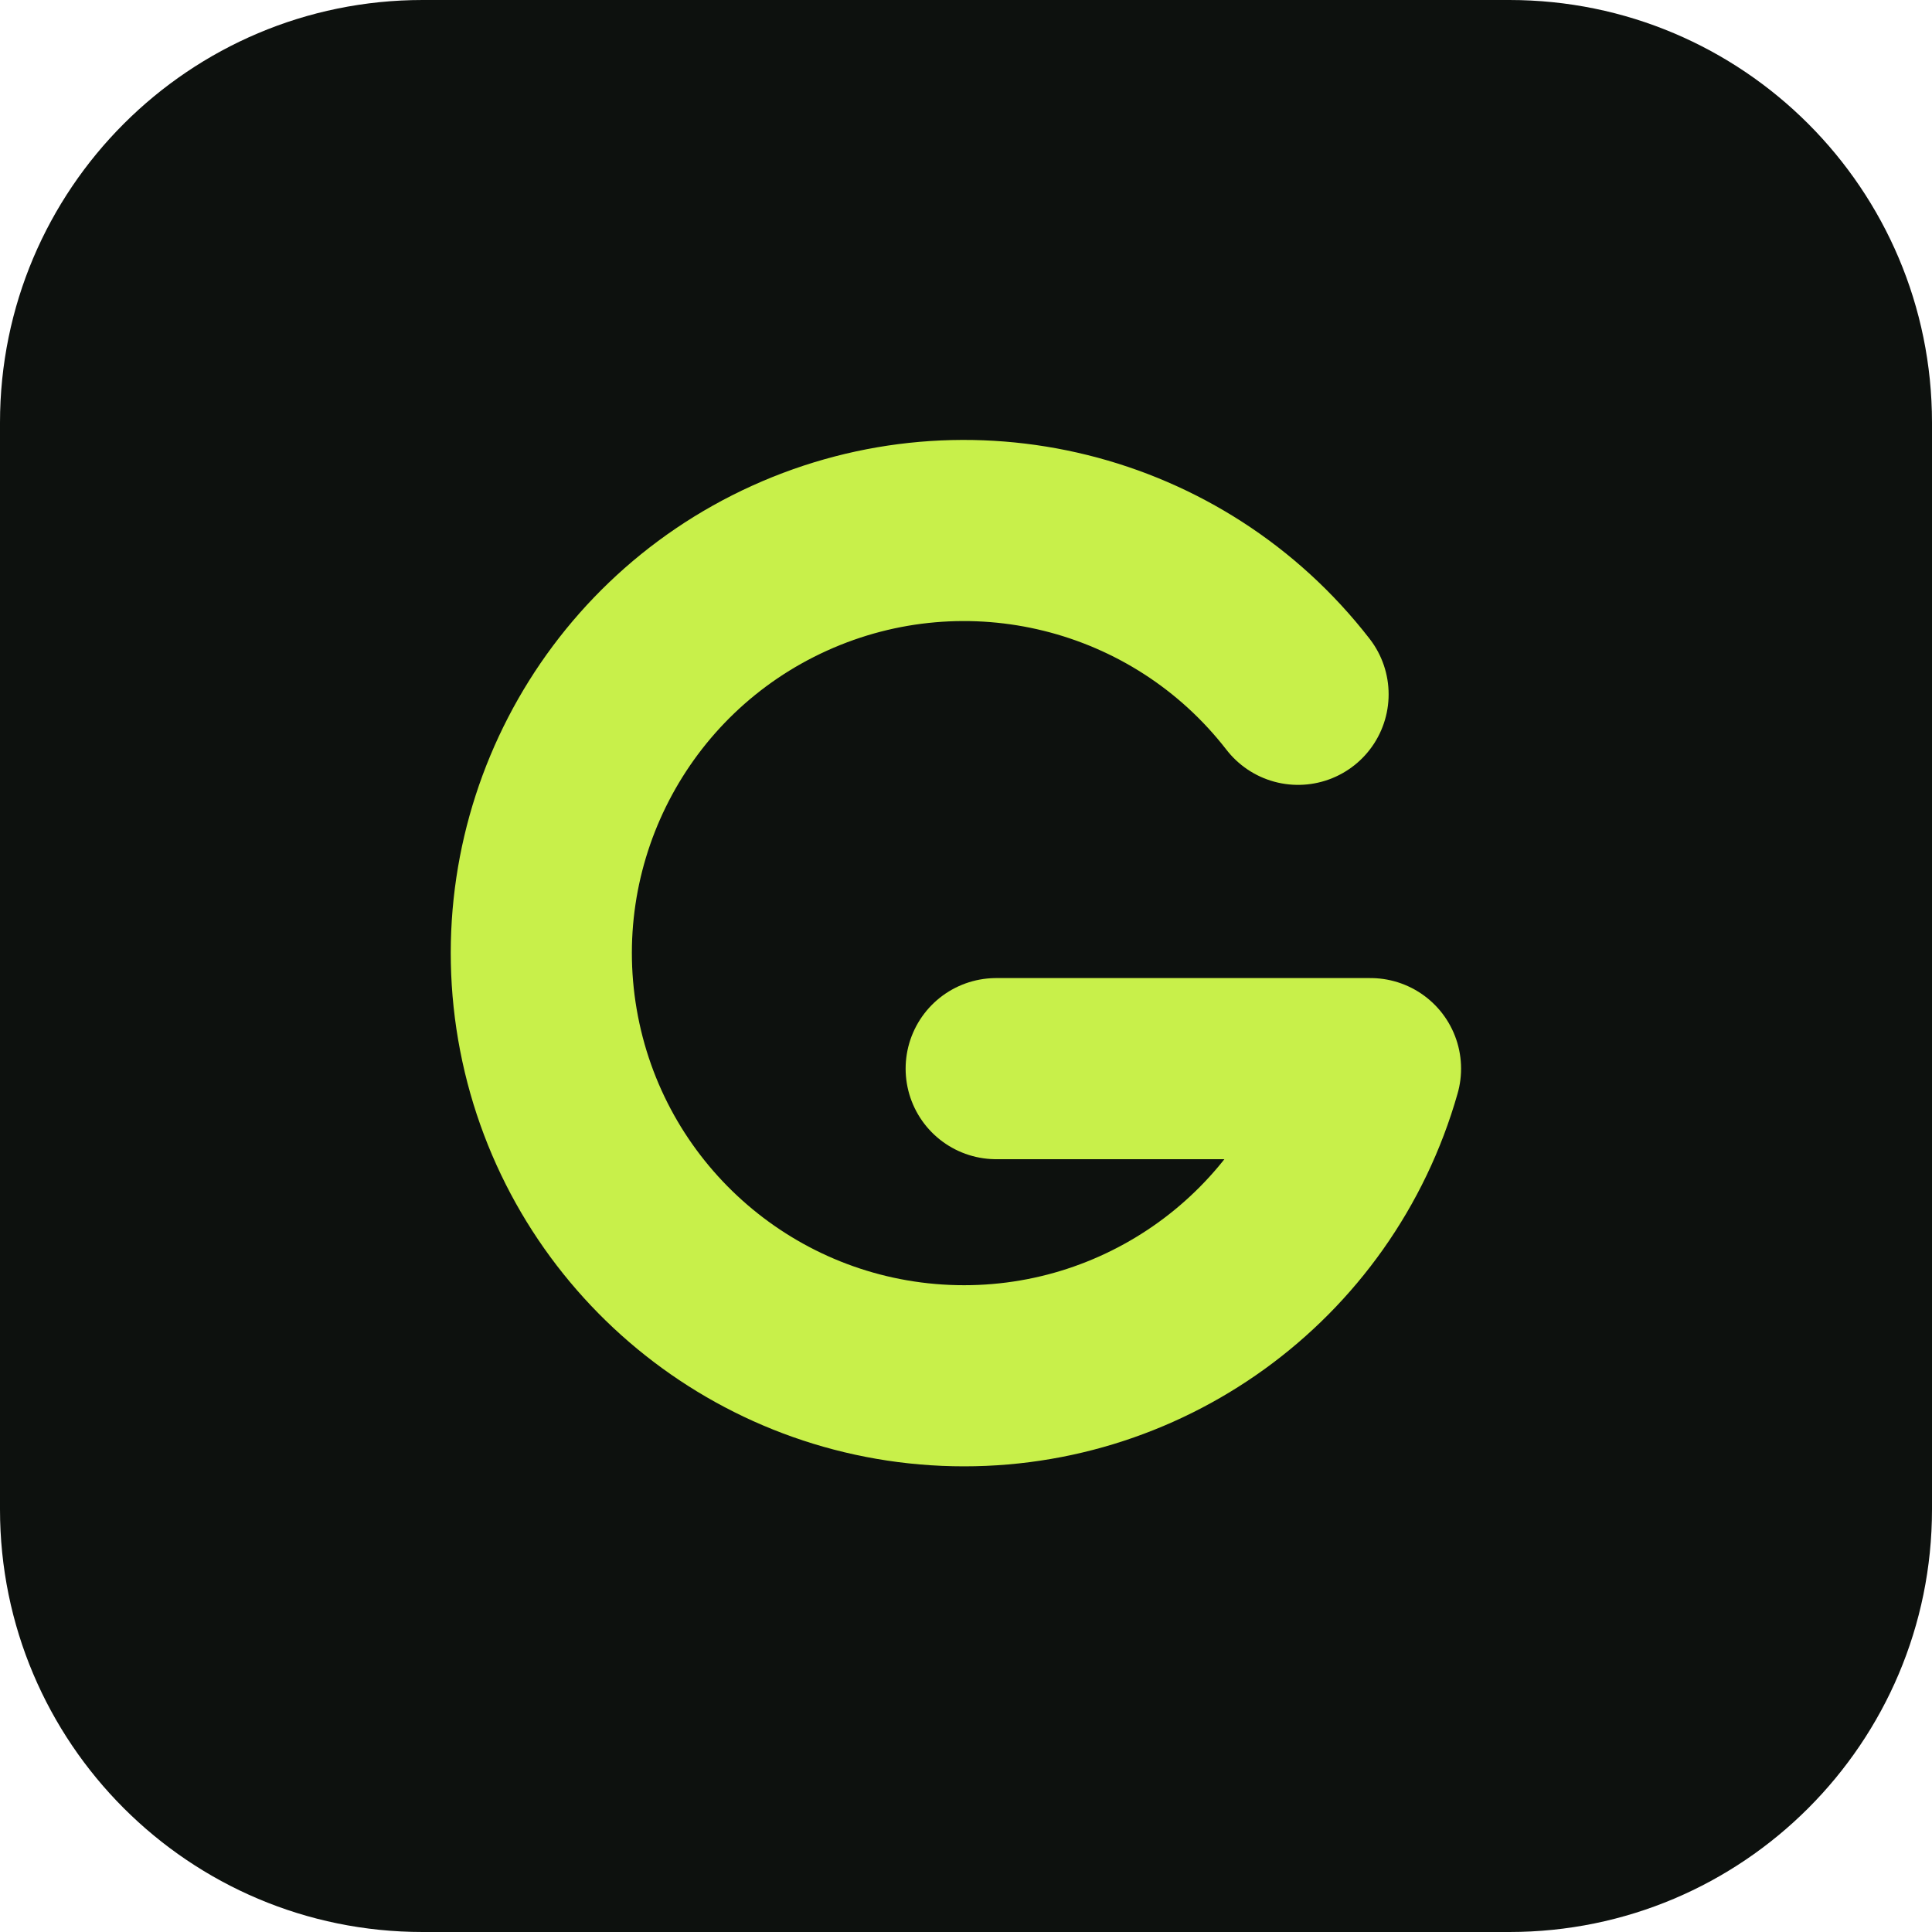
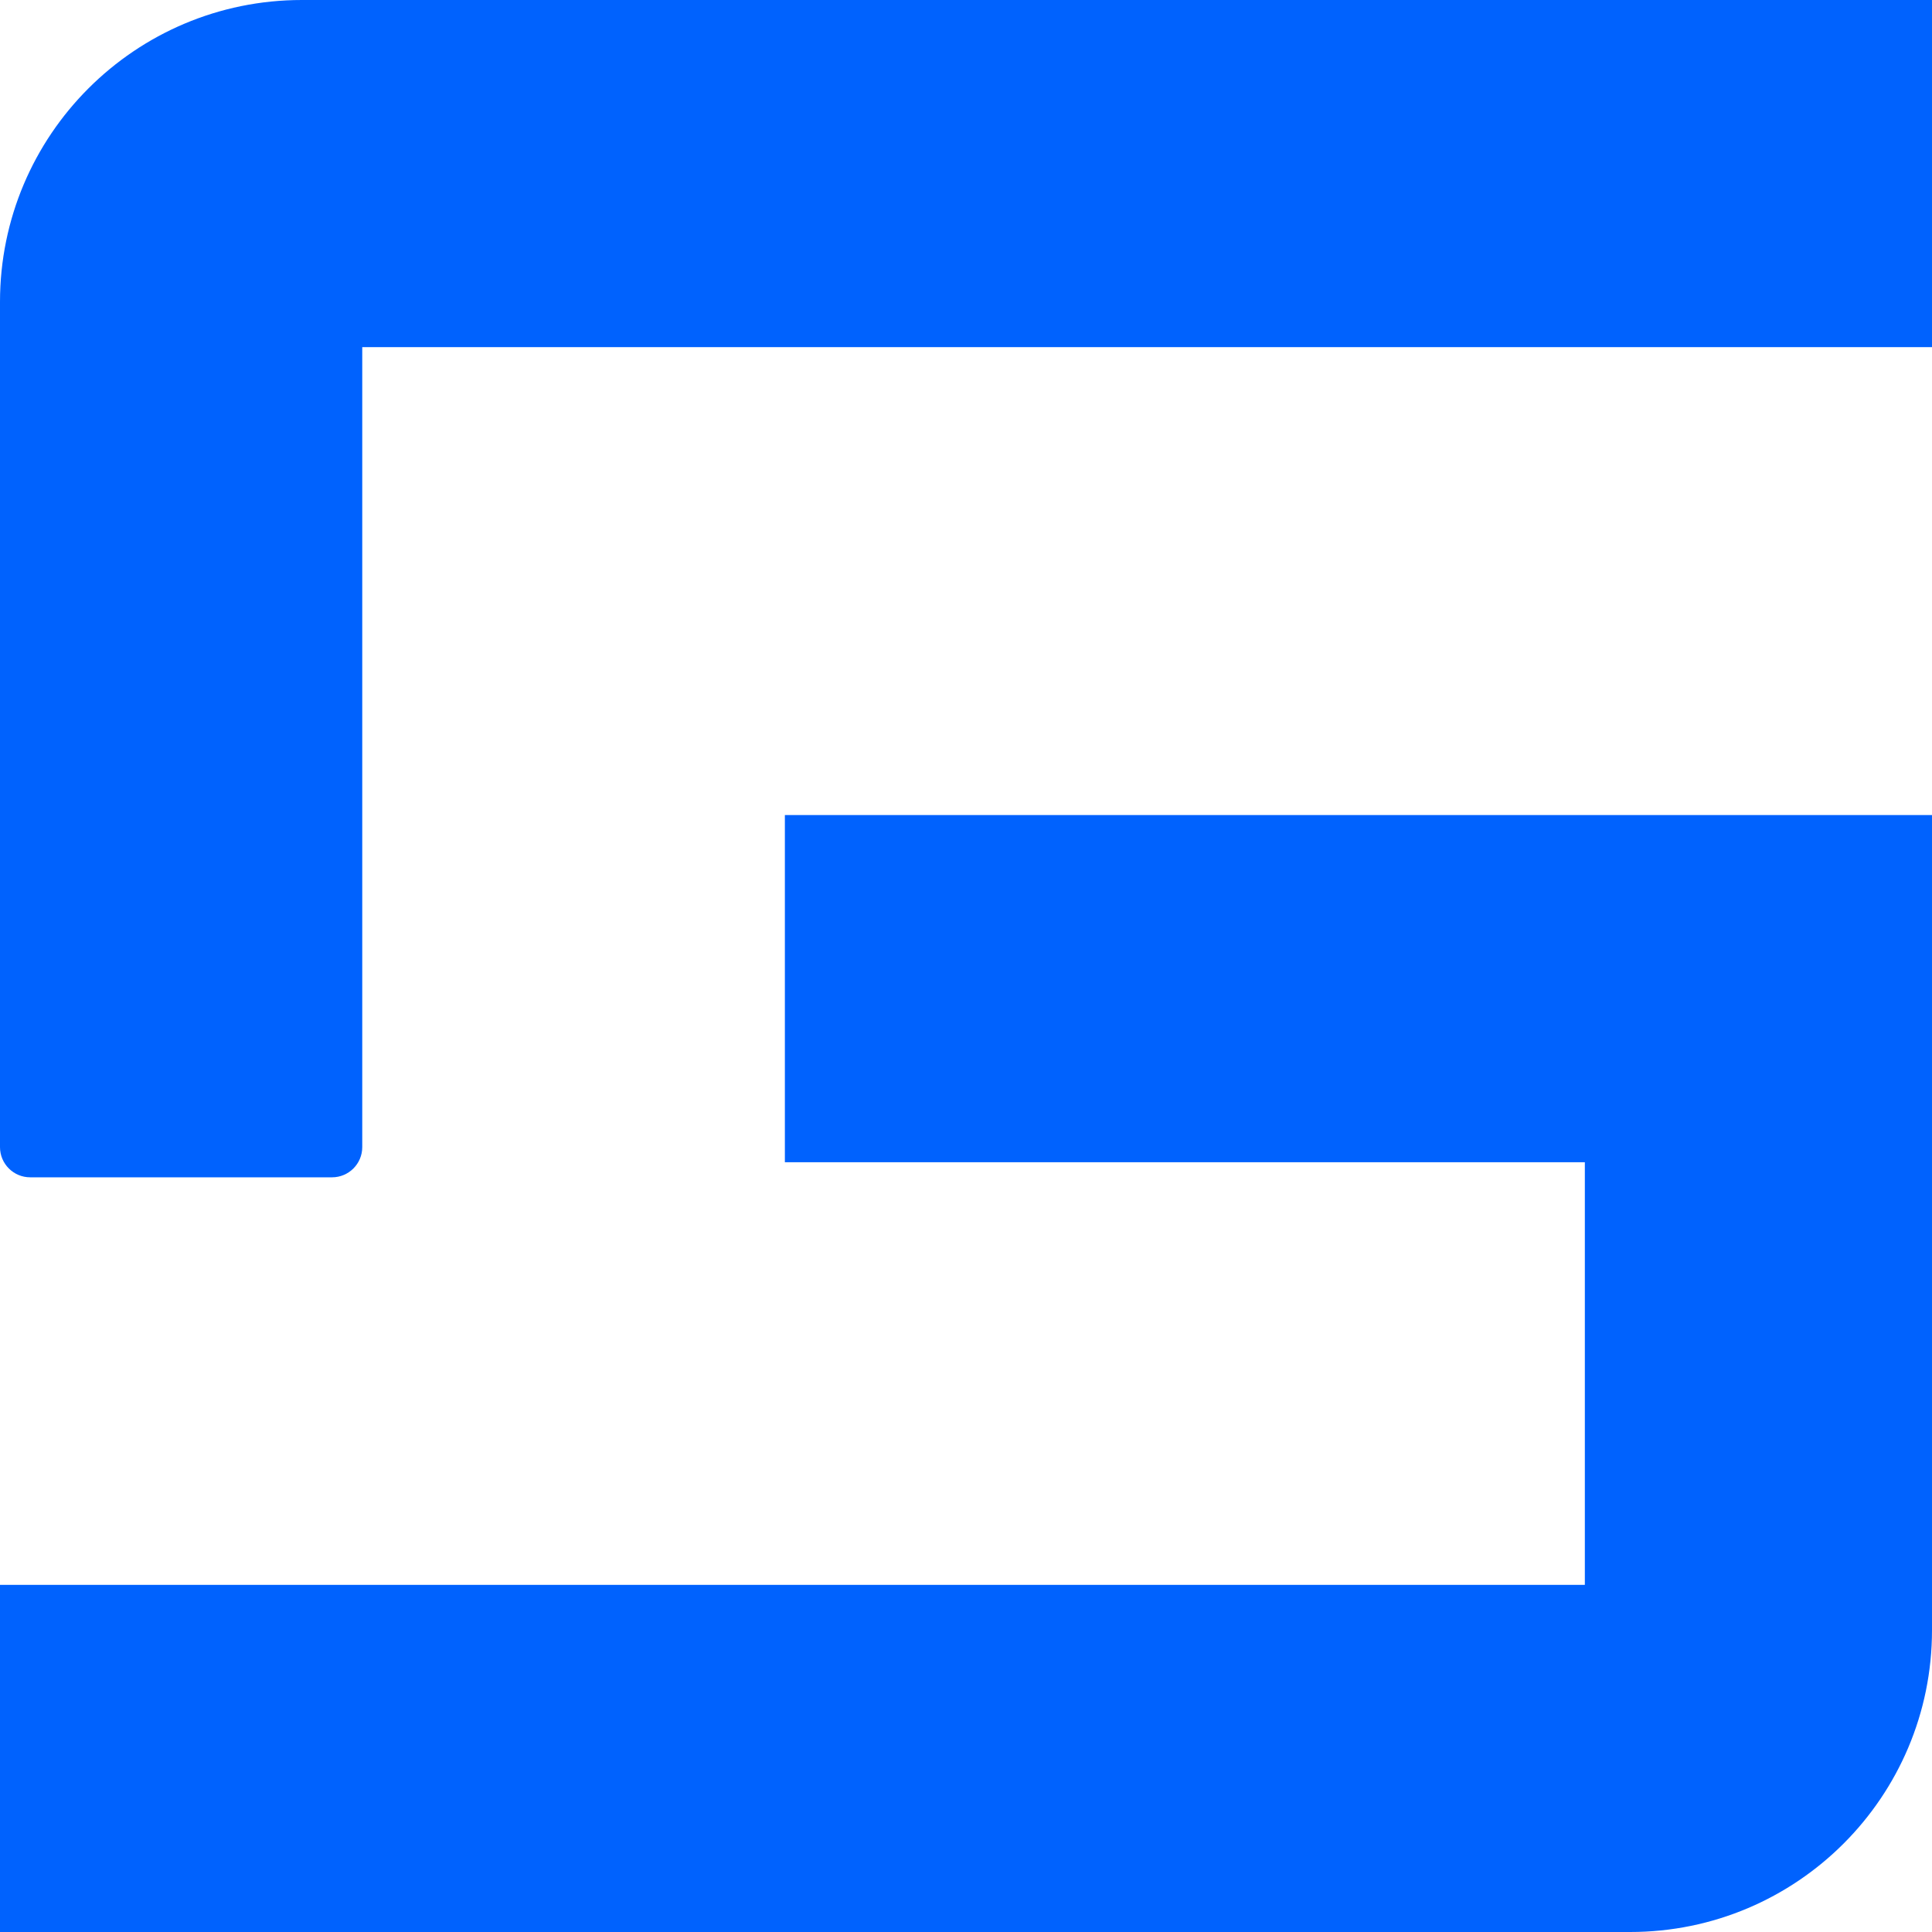
- <svg xmlns="http://www.w3.org/2000/svg" viewBox="0 0 32 32">
-   <rect width="32" height="32" rx="7" fill="#0d110e" />
-   <path d="M21.5 11.5a7 7 0 1 0 1.2 6.2H16.5" fill="none" stroke="#c8f04a" stroke-width="3" stroke-linecap="round" stroke-linejoin="round" />
+ <svg xmlns="http://www.w3.org/2000/svg" viewBox="0 0 256 256">
+   <path fill="#0062fe" d="M40 0H256V46H48V152a4 4 0 0 1-4 4H4a4 4 0 0 1-4-4V40A40 40 0 0 1 40 0ZM104 108H256V216a40 40 0 0 1-40 40H0V210H210V154H104Z" />
</svg>
